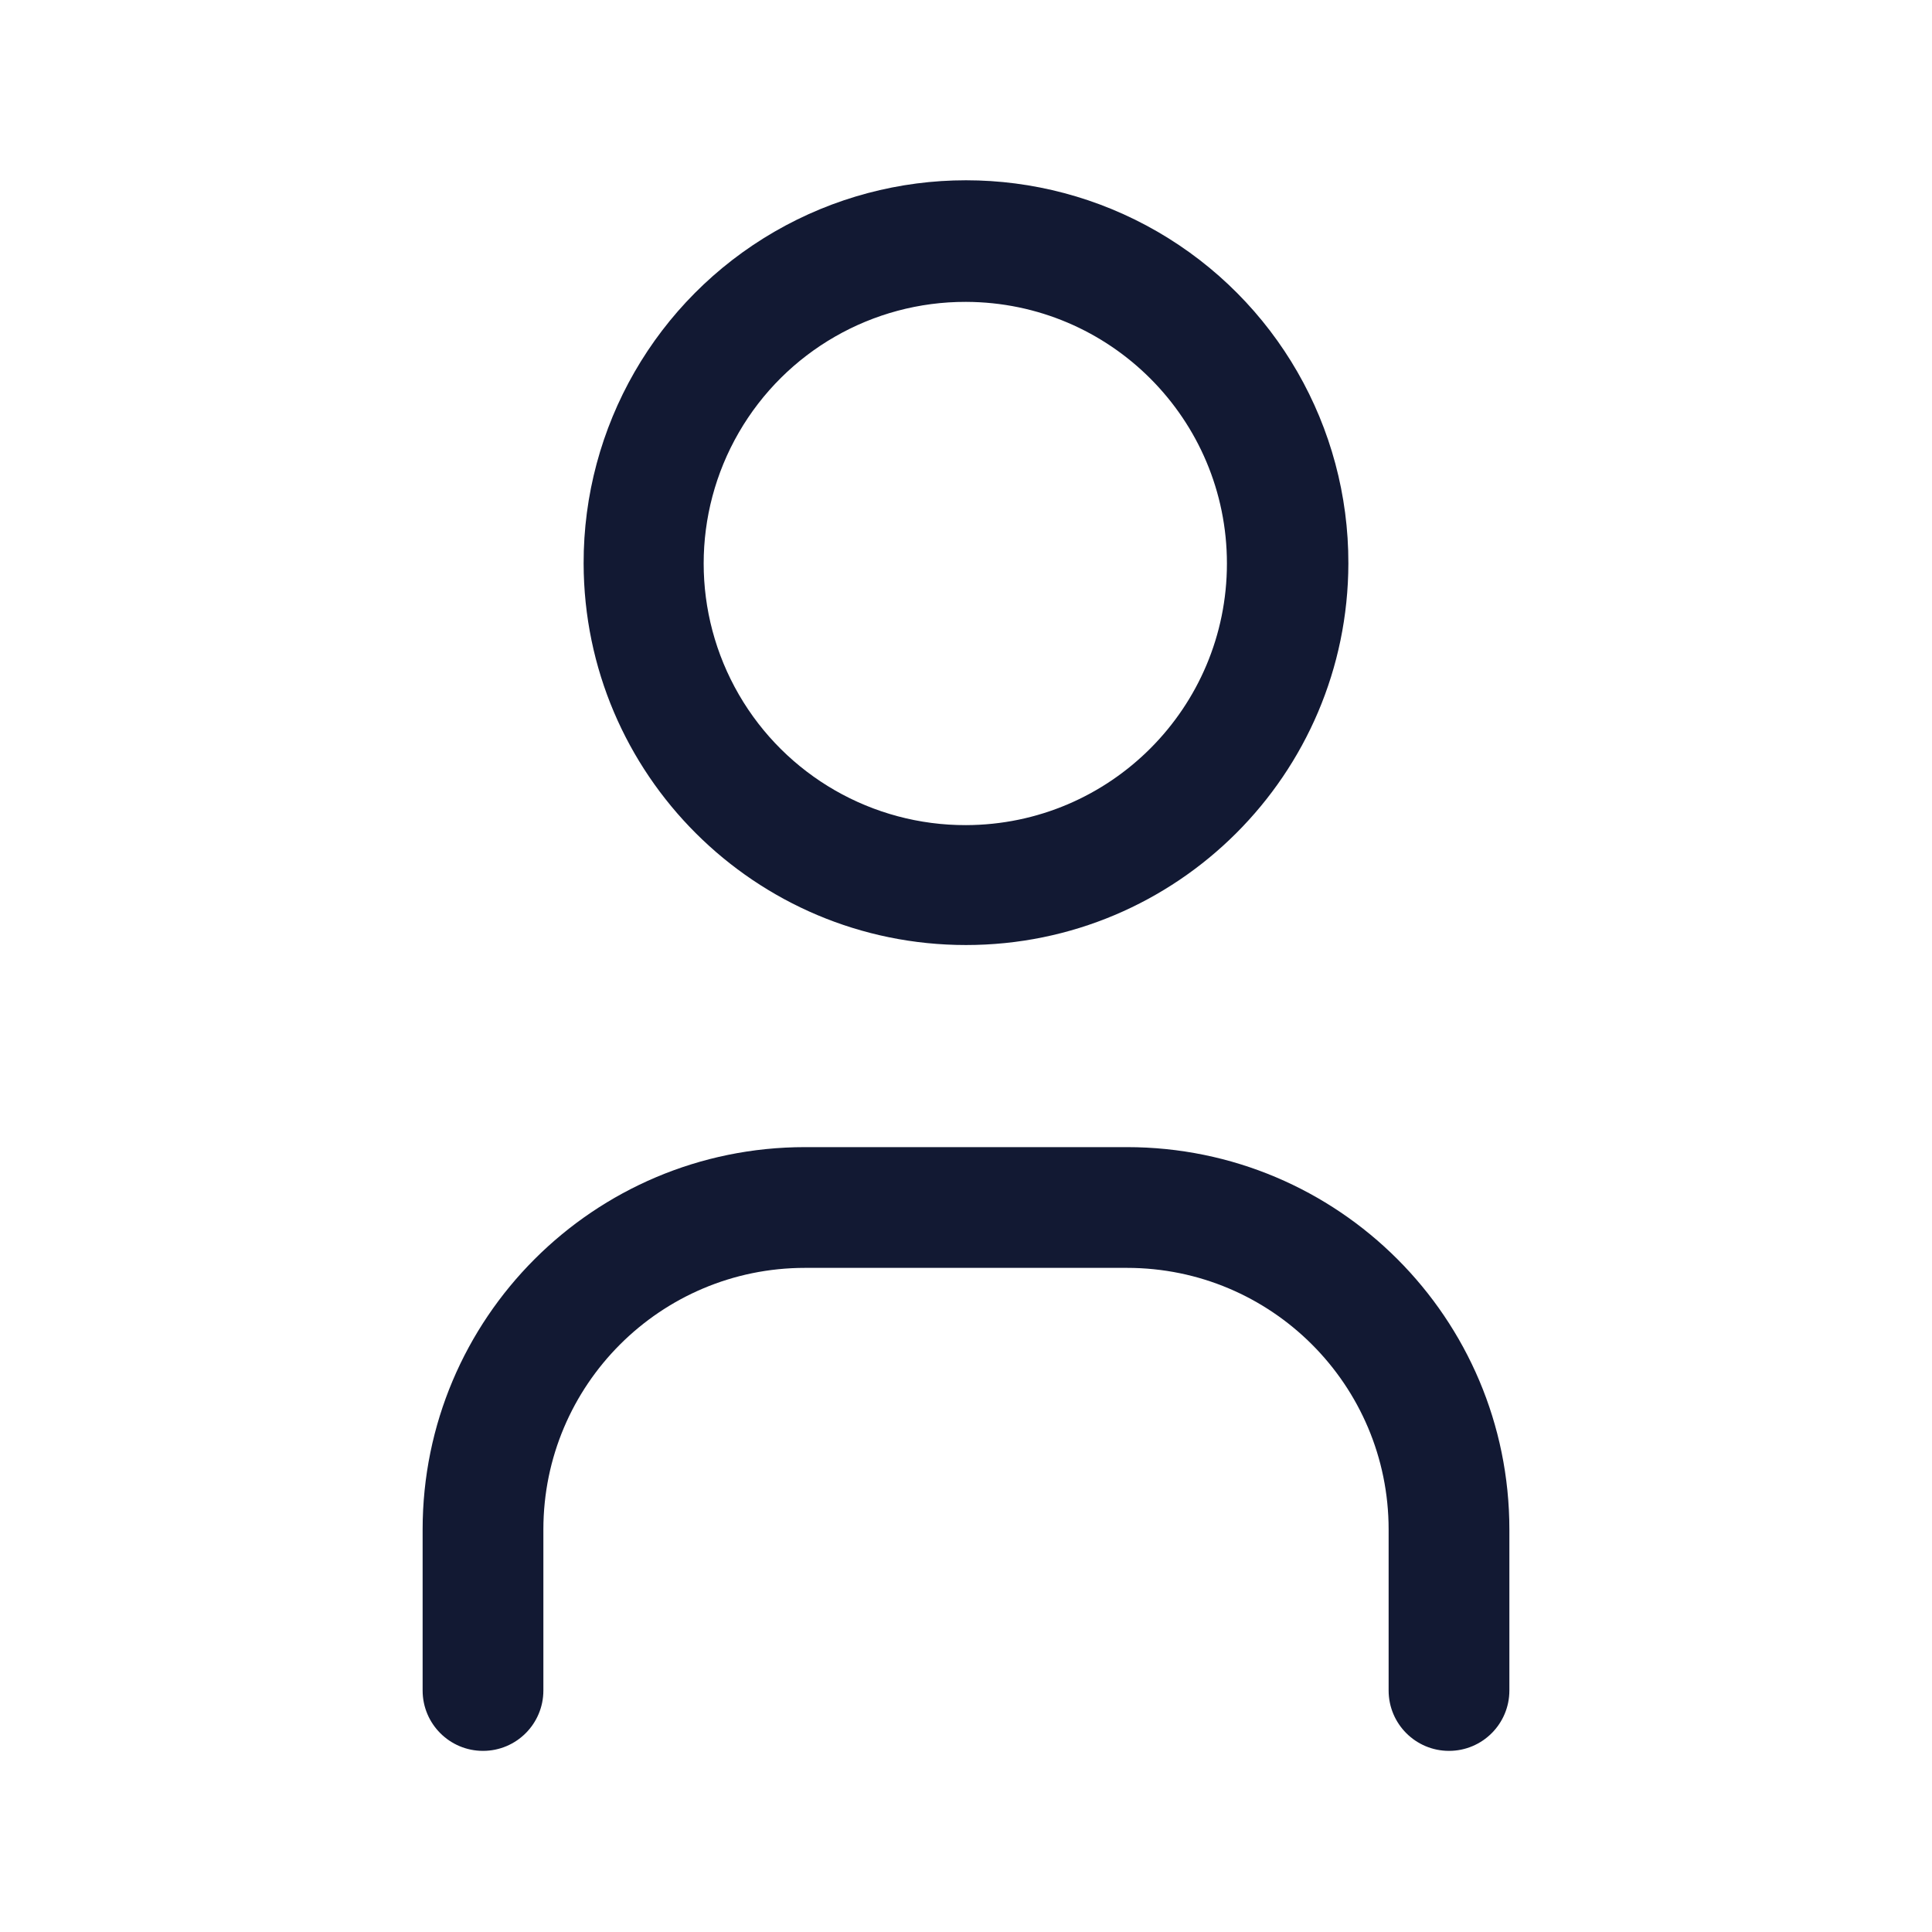
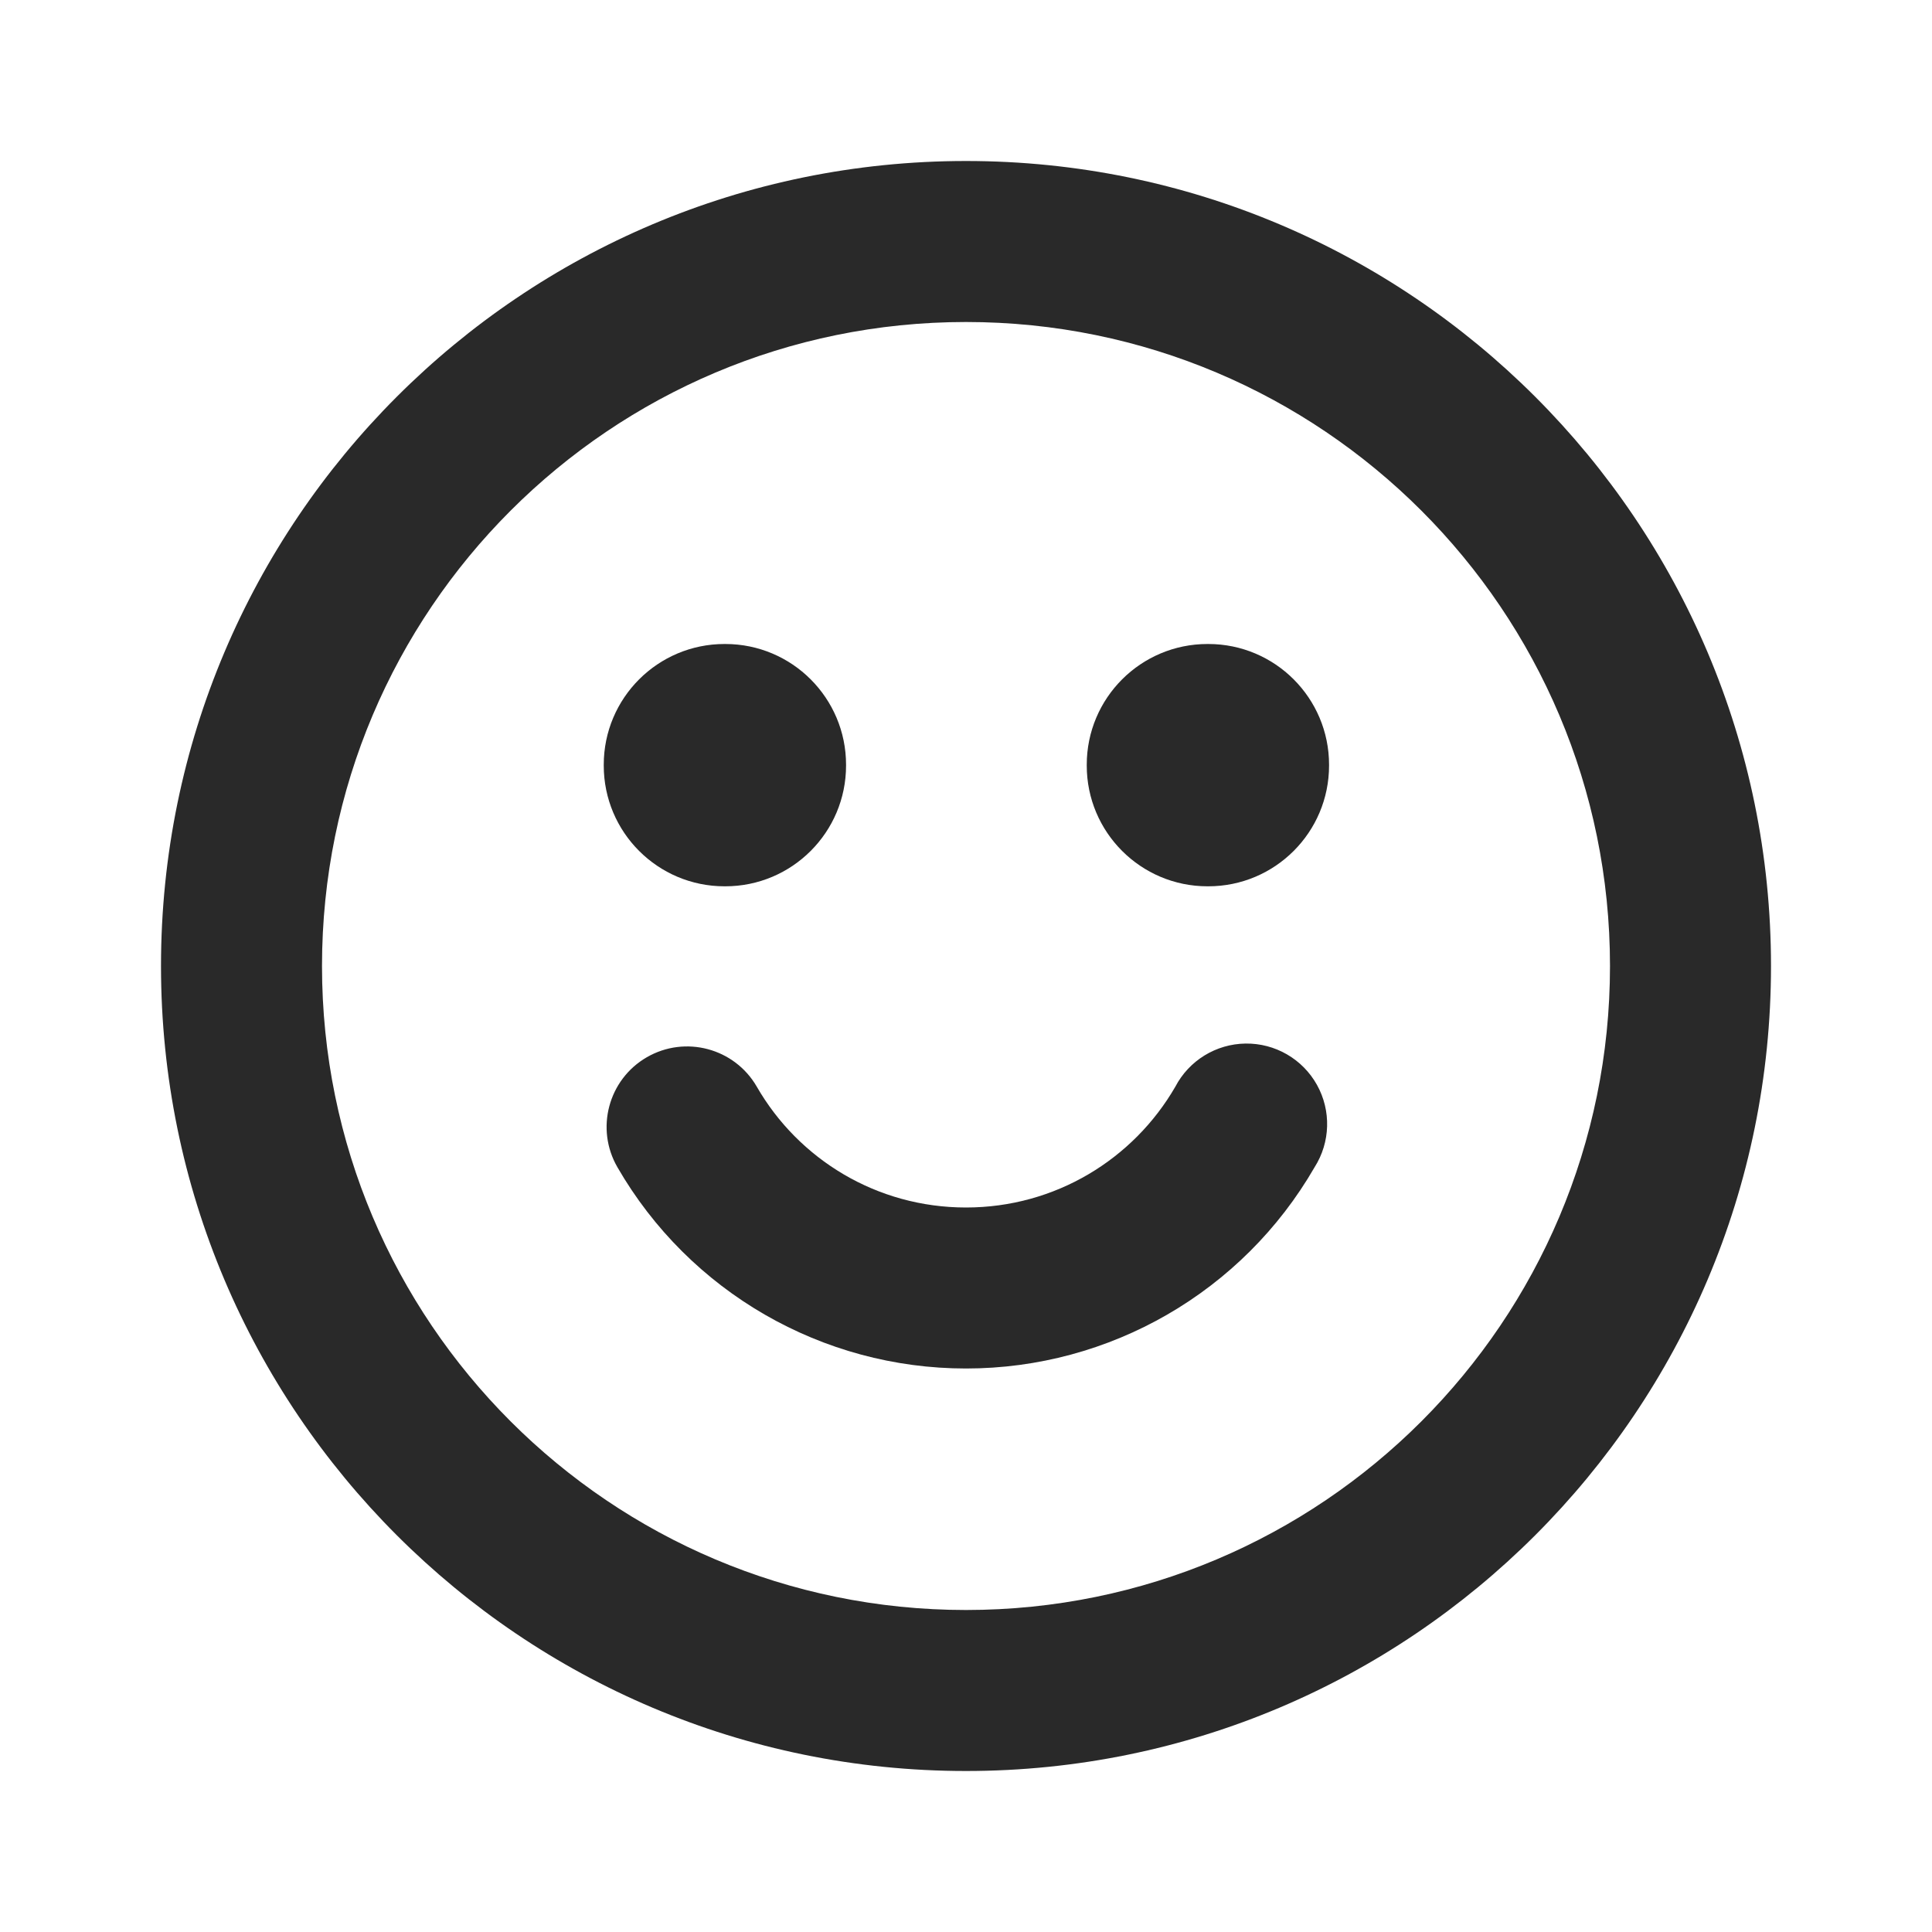
- <svg xmlns="http://www.w3.org/2000/svg" t="1725355774477" class="icon" viewBox="0 0 1024 1024" version="1.1" p-id="2085" width="16" height="16">
-   <path d="M512 160a138.667 138.667 0 1 0 0 277.333 138.667 138.667 0 0 0 0-277.333zM309.333 298.667a202.667 202.667 0 1 1 405.333 0 202.667 202.667 0 0 1-405.333 0zM426.667 672A138.667 138.667 0 0 0 288 810.667v85.333a32 32 0 0 1-64 0v-85.333A202.667 202.667 0 0 1 426.667 608h170.667A202.667 202.667 0 0 1 800 810.667v85.333a32 32 0 0 1-64 0v-85.333A138.667 138.667 0 0 0 597.333 672h-170.667z" fill="#121933" p-id="2086" />
+ <svg xmlns="http://www.w3.org/2000/svg" t="1725420868279" class="icon" viewBox="0 0 1024 1024" version="1.1" p-id="4116" width="16" height="16">
+   <path d="M512 170.667a341.333 341.333 0 1 0 0 682.667 341.333 341.333 0 0 0 0-682.667zM85.333 512C85.333 276.352 276.352 85.333 512 85.333s426.667 191.019 426.667 426.667-191.019 426.667-426.667 426.667S85.333 747.648 85.333 512z" fill="#292929" p-id="4117" />
+   <path d="M320 405.333A64 64 0 0 1 384 341.333h0.427a64 64 0 0 1 64 64v0.427a64 64 0 0 1-64 64H384a64 64 0 0 1-64-64V405.333zM576 405.333A64 64 0 0 1 640 341.333h0.427a64 64 0 0 1 64 64v0.427a64 64 0 0 1-64 64H640a64 64 0 0 1-64-64V405.333zM342.784 560.384a42.667 42.667 0 0 1 58.325 15.573C423.253 614.4 464.64 640 512 640c47.36 0 88.747-25.643 110.933-64a42.667 42.667 0 1 1 73.813 42.667A213.248 213.248 0 0 1 512 725.333a213.248 213.248 0 0 1-184.747-106.667 42.667 42.667 0 0 1 15.531-58.283z" fill="#292929" p-id="4118" />
</svg>
